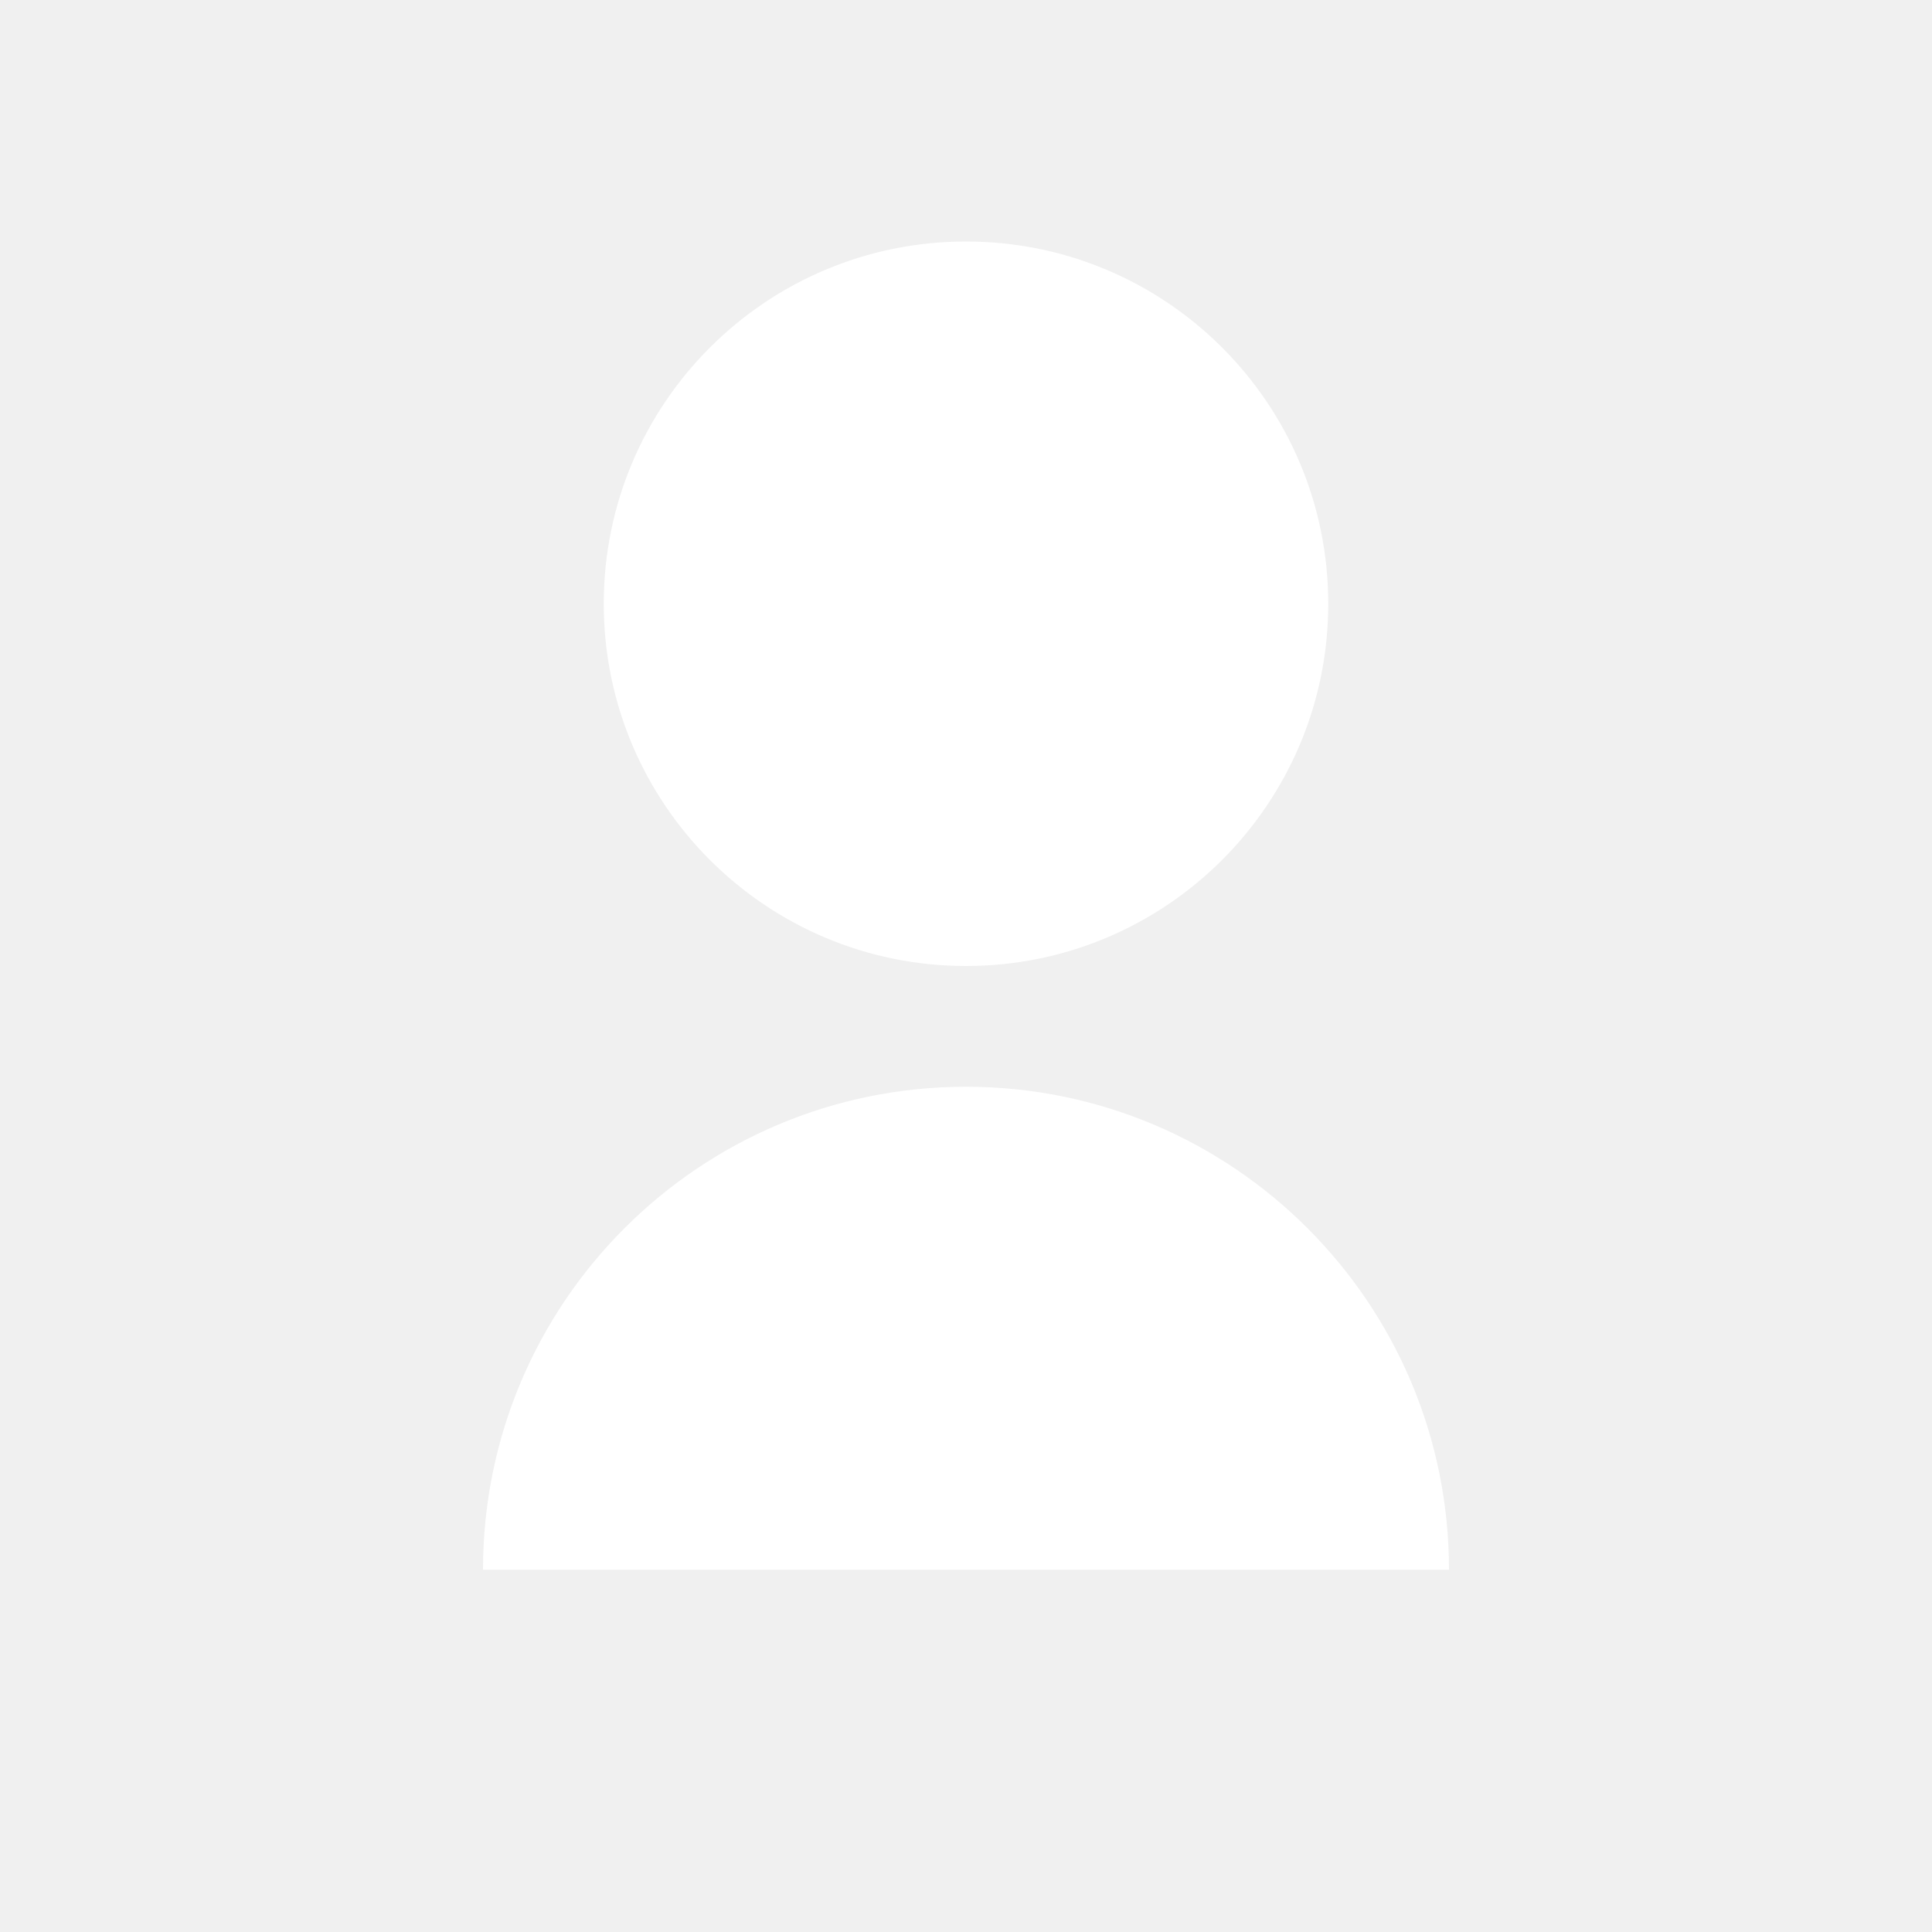
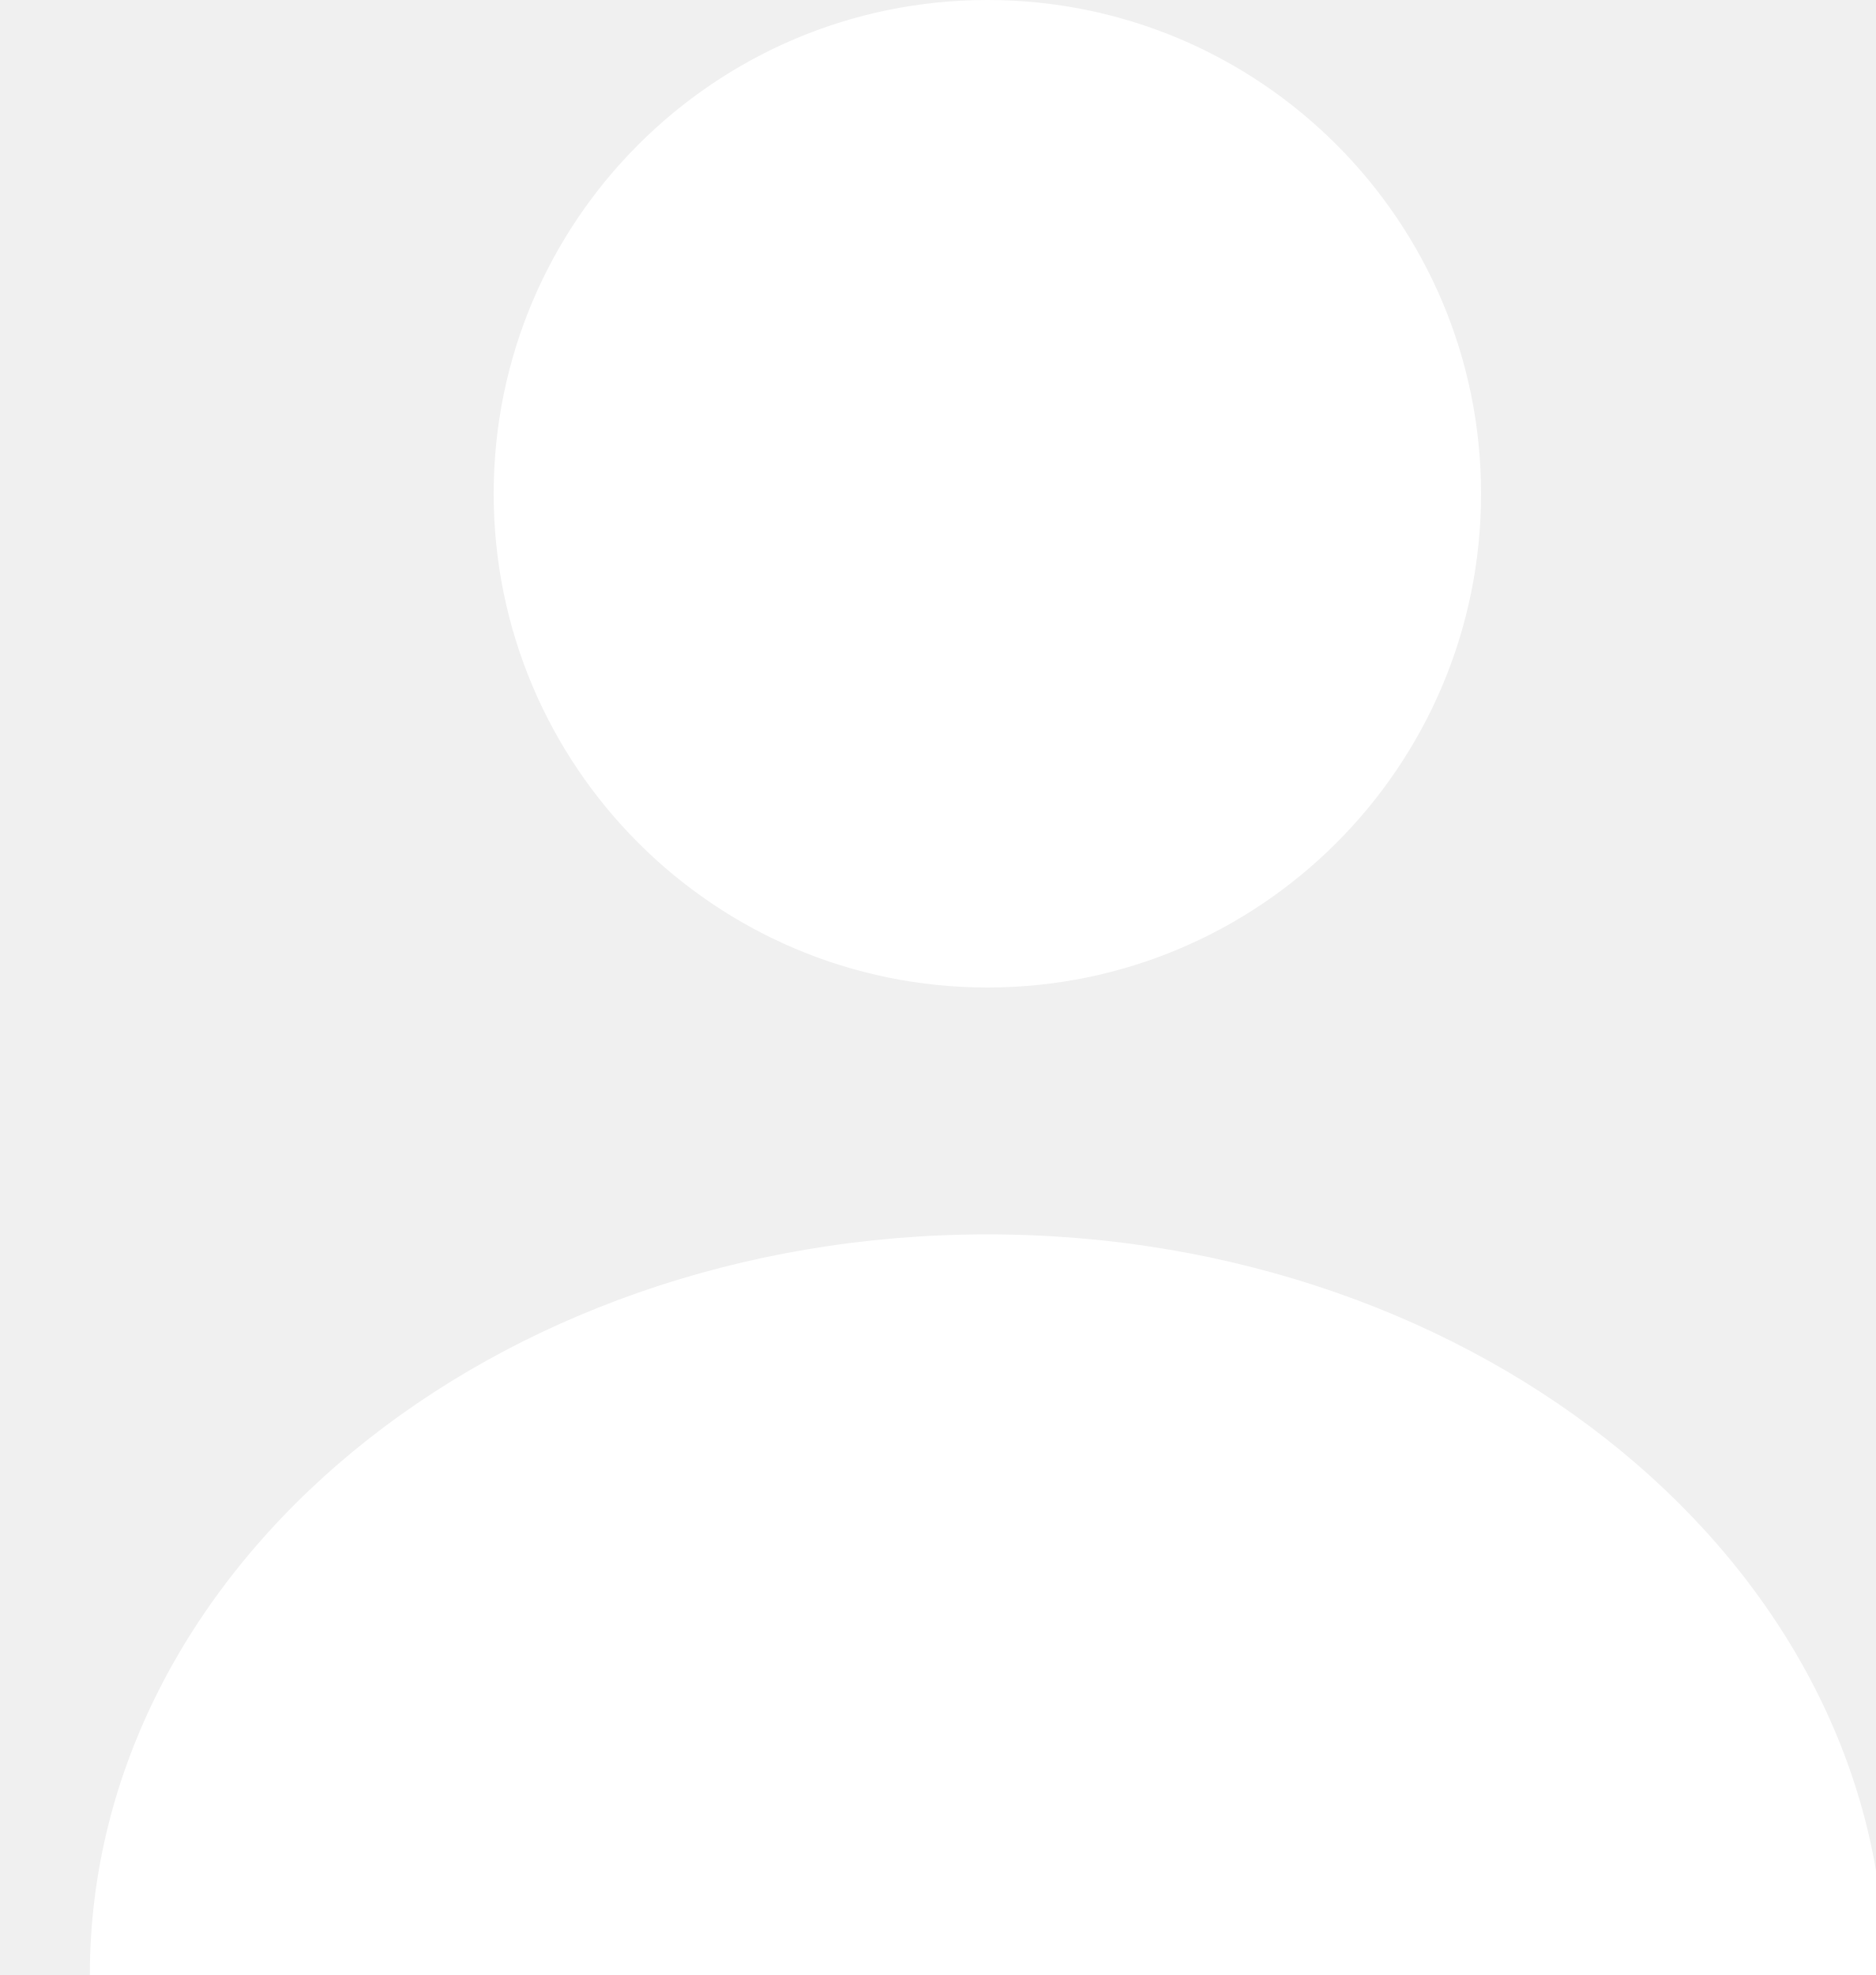
- <svg xmlns="http://www.w3.org/2000/svg" viewBox="0 0 32 32" fill="none">
-   <path d="M16 16C19.314 16 22 13.314 22 10C22 6.686 19.314 4 16 4C12.686 4 10 6.686 10 10C10 13.314 12.686 16 16 16Z" fill="#FFFFFF" />
-   <path d="M16 18C11.582 18 8 21.582 8 26H24C24 21.582 20.418 18 16 18Z" fill="#FFFFFF" />
+ <svg xmlns="http://www.w3.org/2000/svg" viewBox="2 2 19 20" fill="none">
+   <path d="M12 12C14.761 12 17 9.761 17 7C17 4.239 14.761 2 12 2C9.239 2 7 4.239 7 7C7 9.761 9.239 12 12 12Z" fill="#FFFFFF" />
+   <path d="M12 14.5C6.99 14.5 2.91 17.86 2.91 22C2.91 22.28 3.13 22.5 3.41 22.5H20.59C20.87 22.5 21.09 22.28 21.09 22C21.09 17.86 17.01 14.5 12 14.5Z" fill="#FFFFFF" />
</svg>
